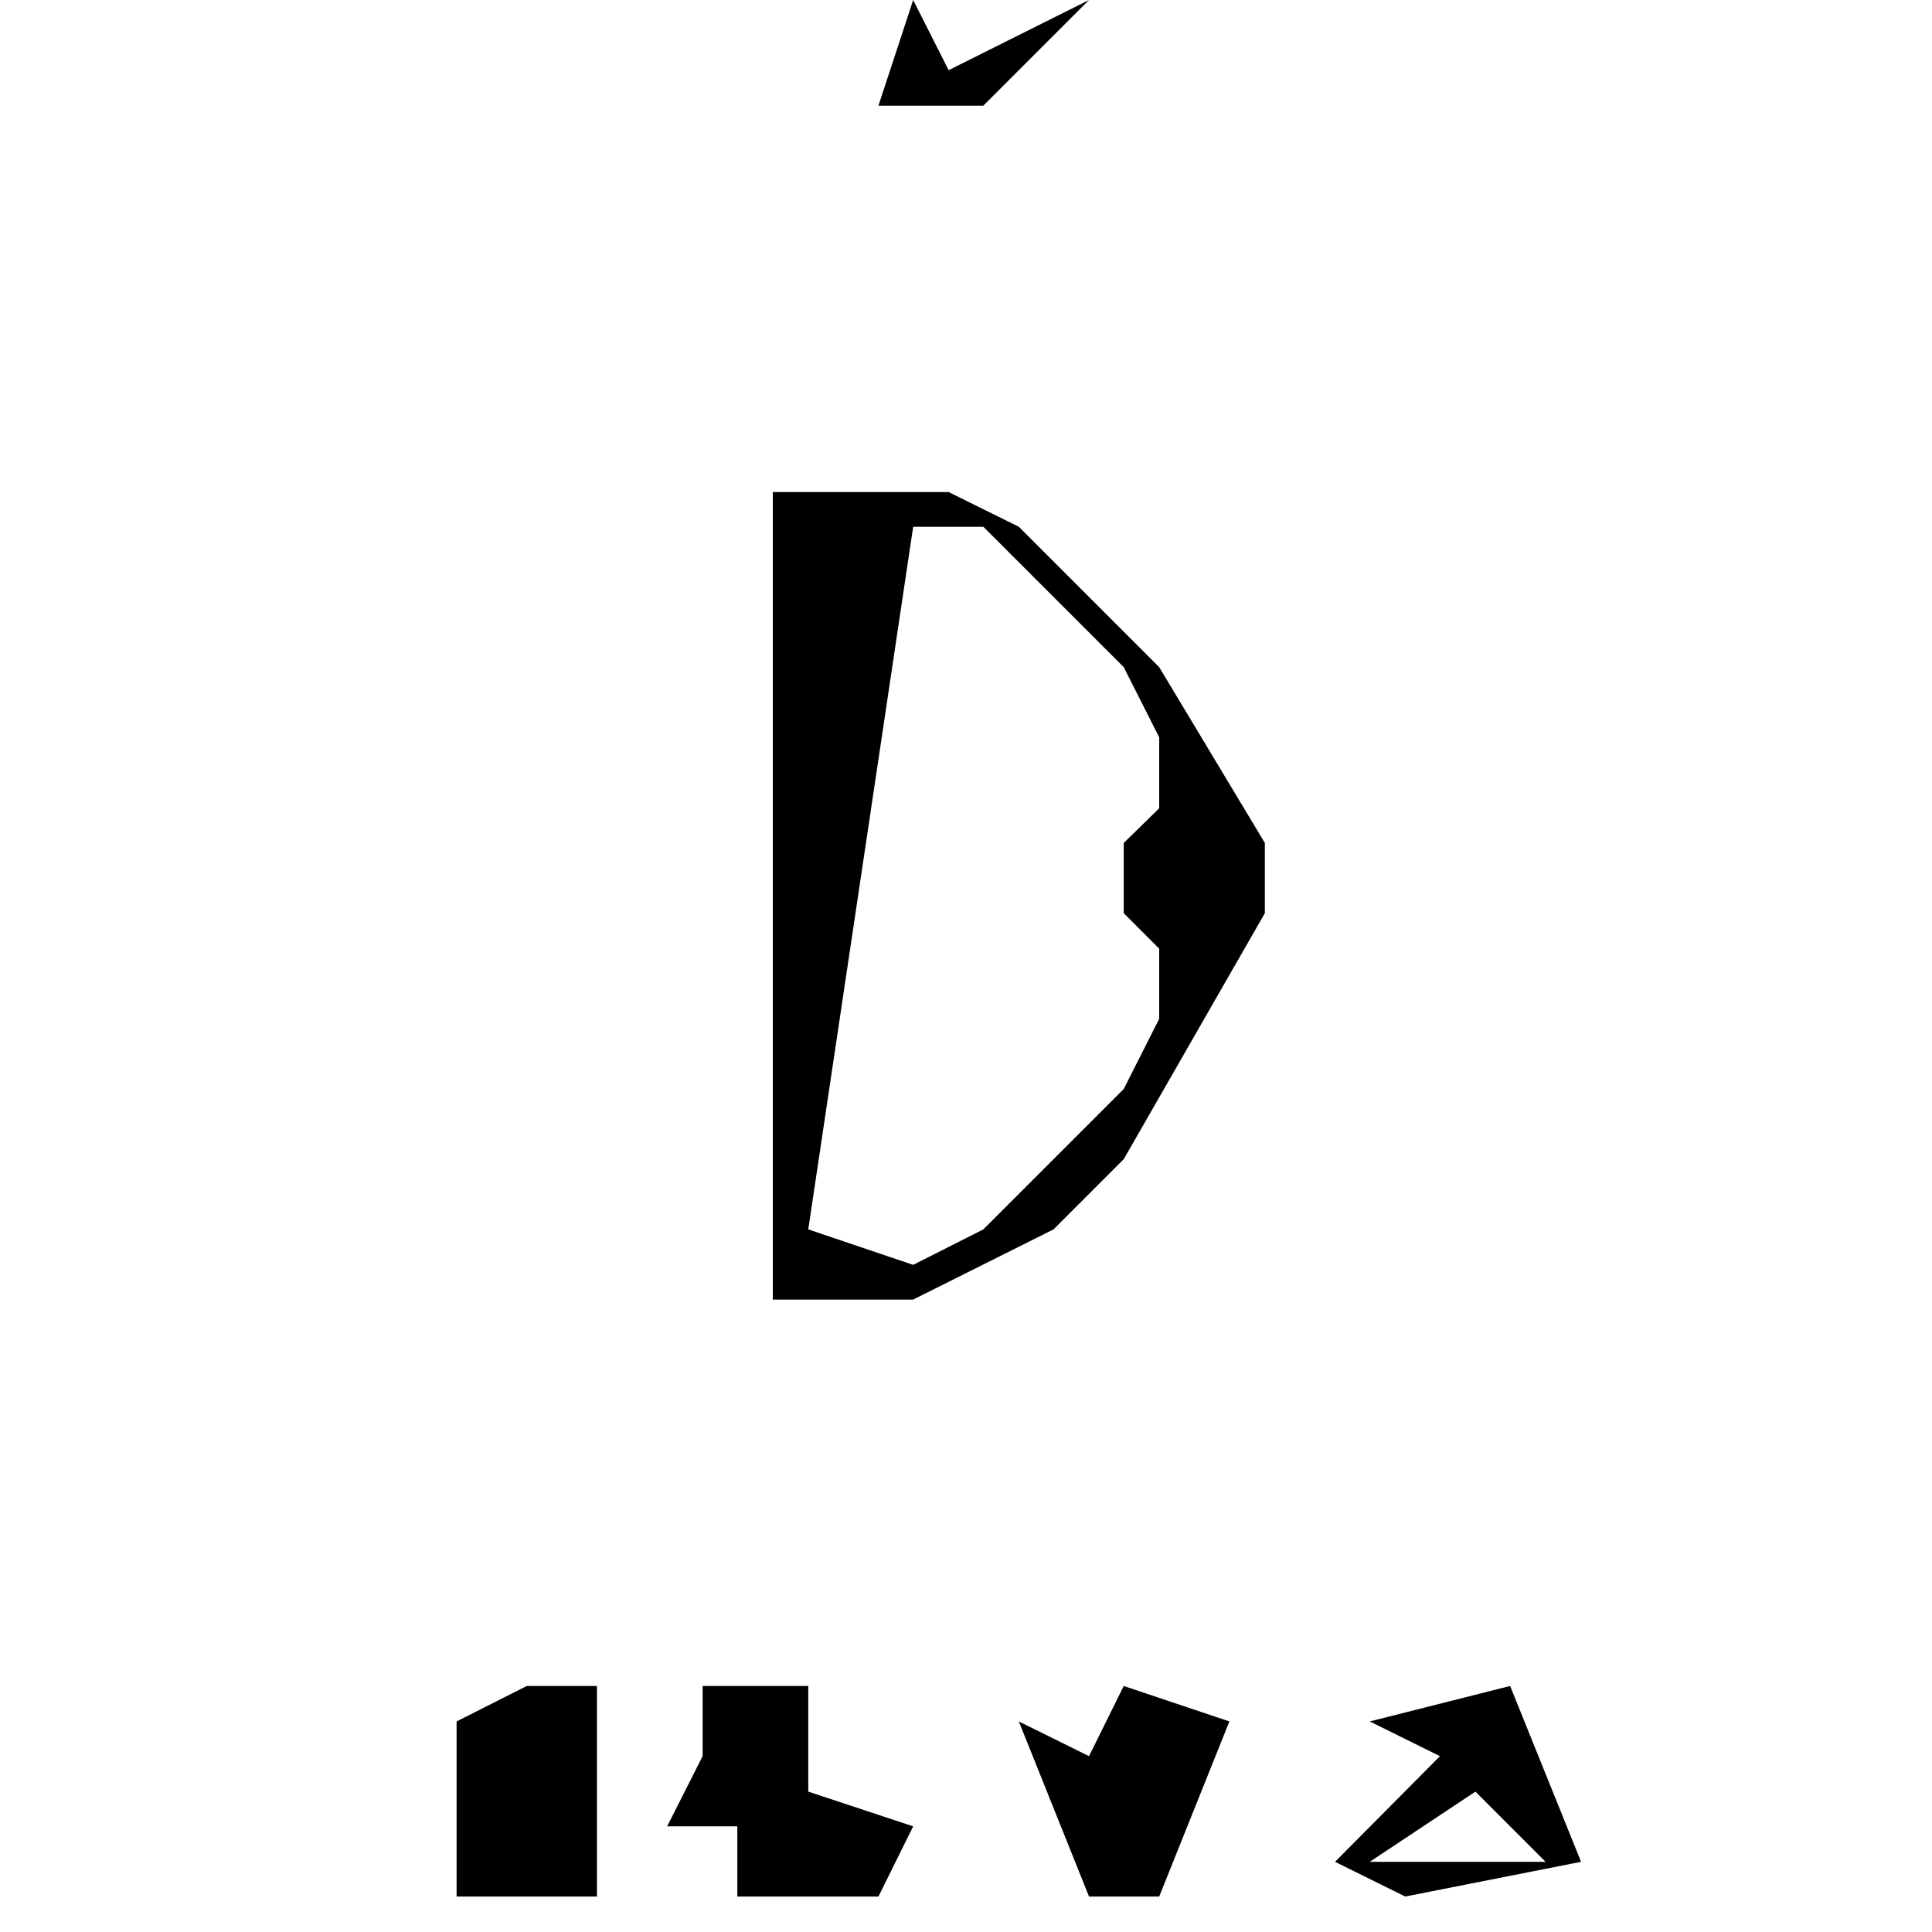
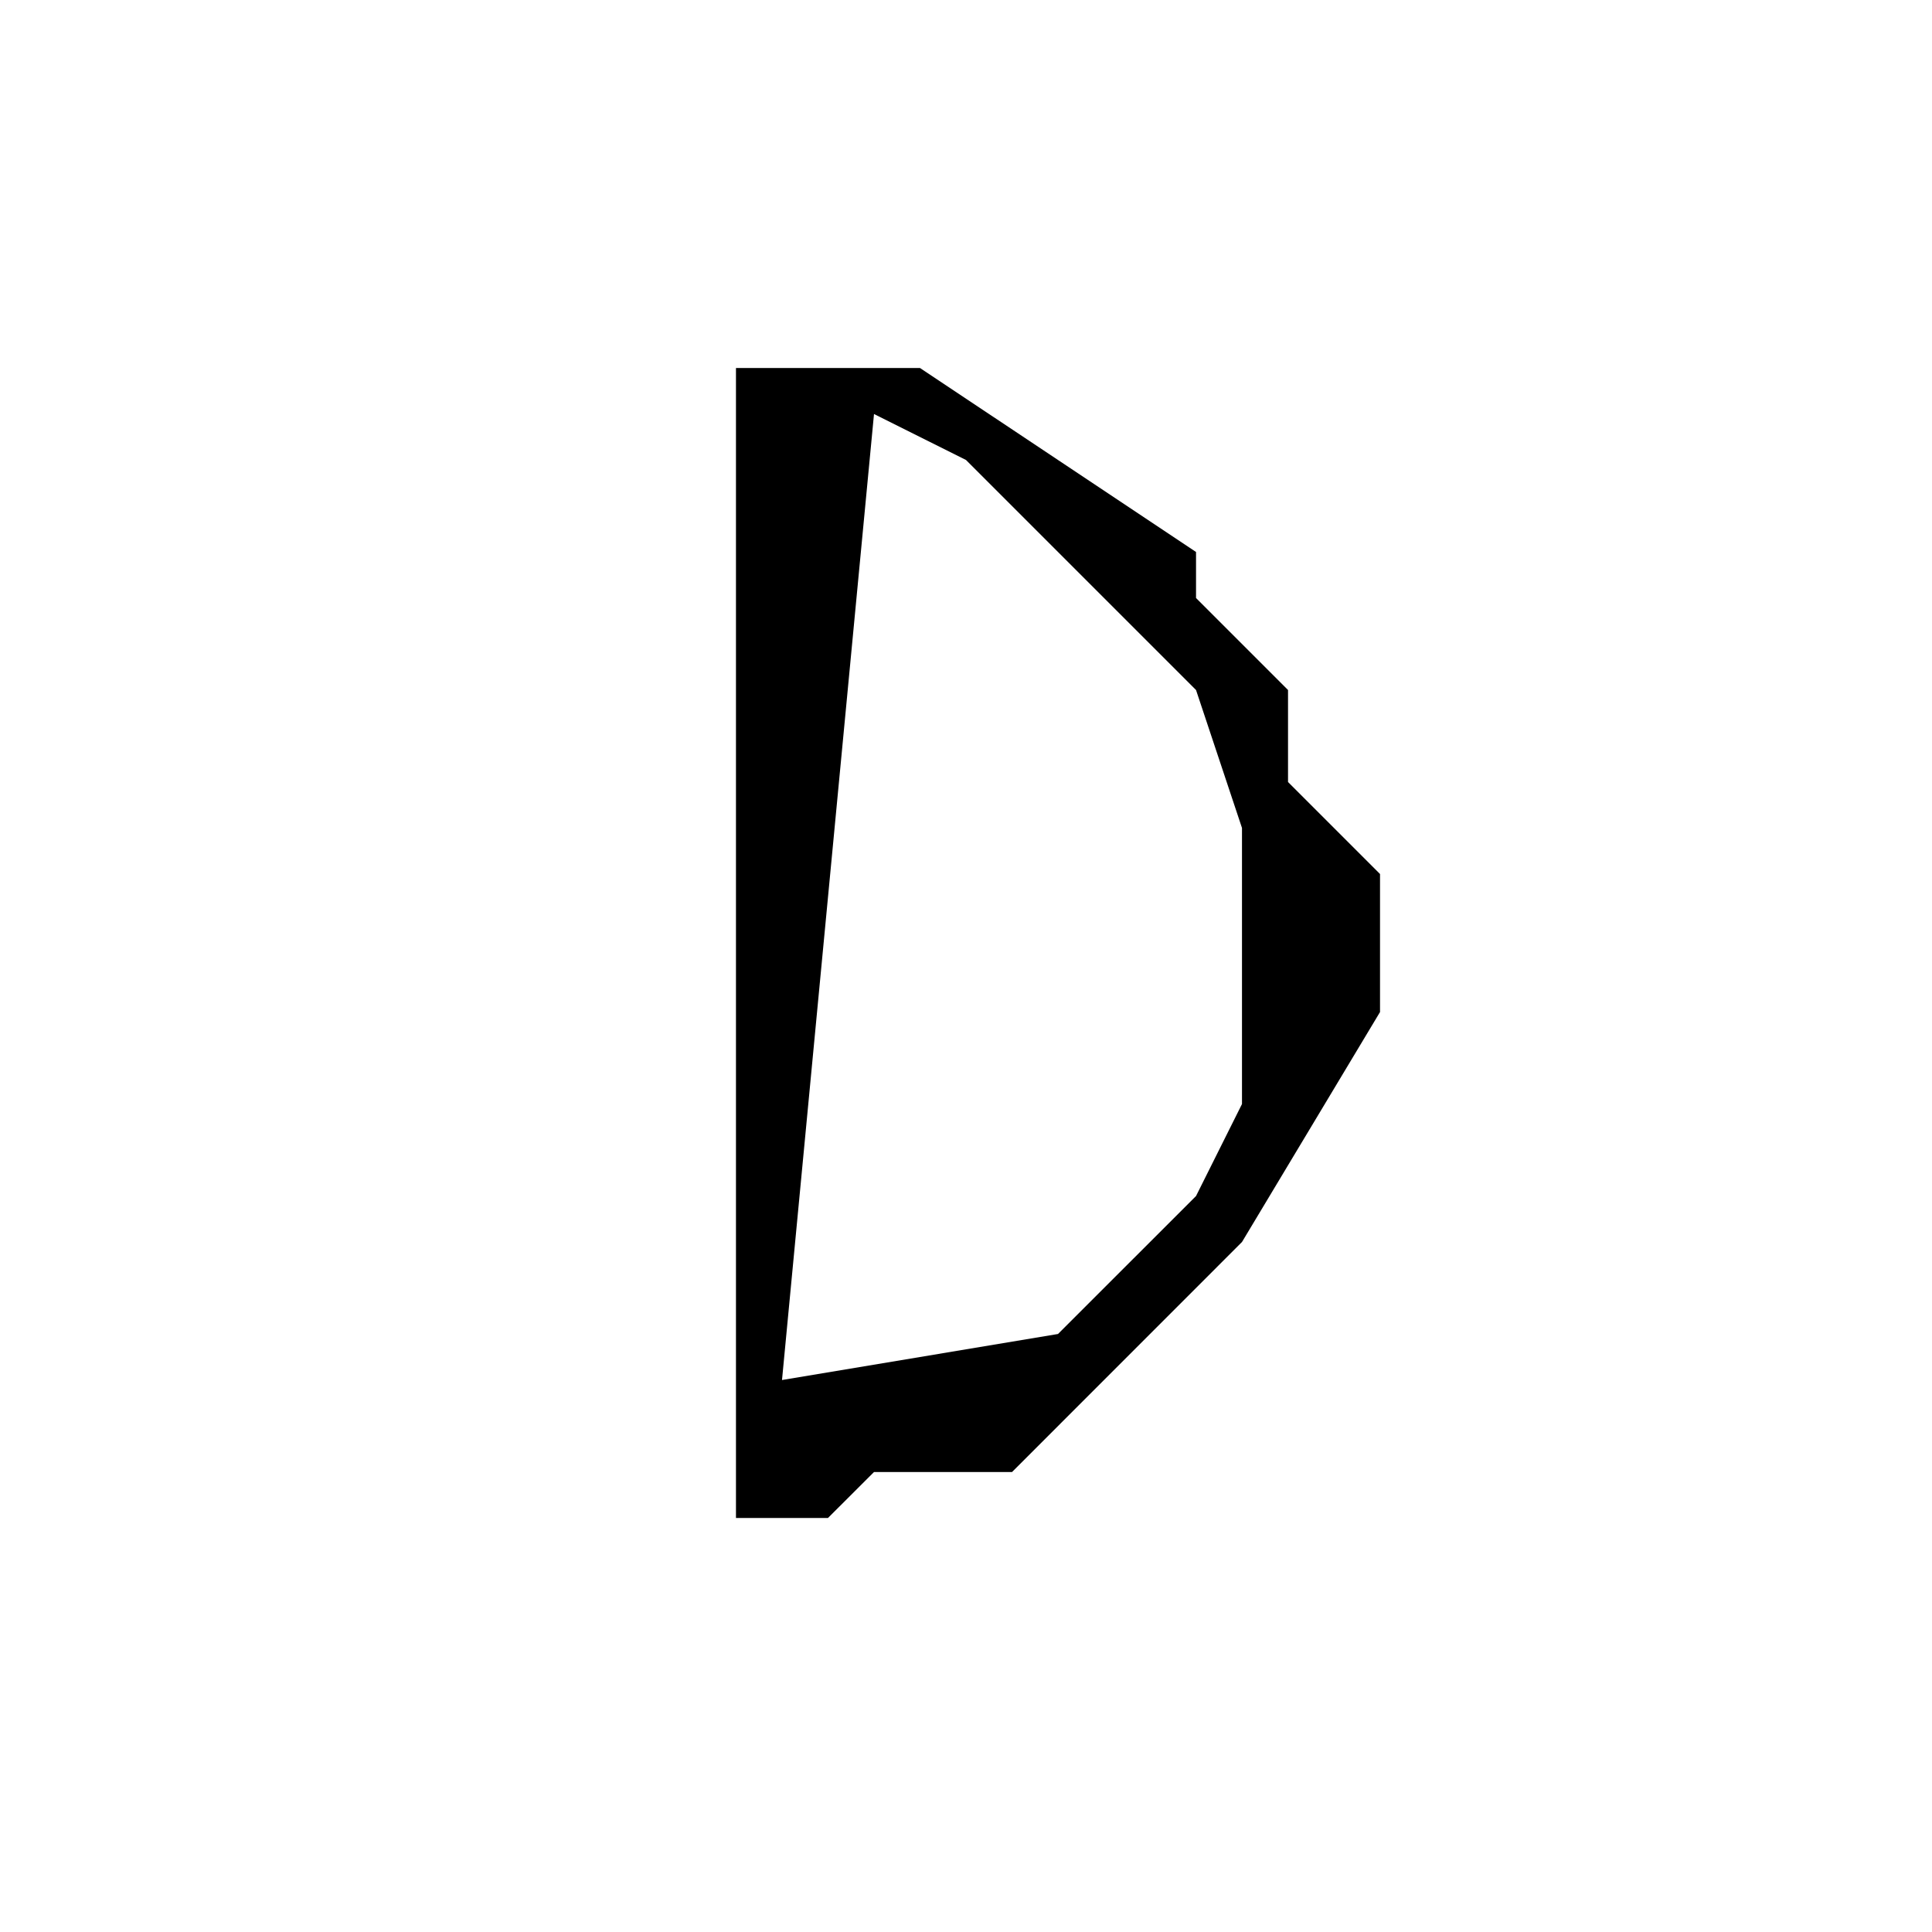
<svg xmlns="http://www.w3.org/2000/svg" viewBox="0 0 256 256" width="256" height="256">
-   <path d="M 200.1,223.4 L 181.5,228.1 L 190.8,232.7 L 176.9,246.7 L 186.2,251.3 L 209.5,246.7 Z M 204.8,246.7 L 181.5,246.7 L 195.5,237.4 Z M 162.9,228.1 L 148.9,223.4 L 144.3,232.7 L 135.0,228.1 L 144.3,251.3 L 153.6,251.3 Z M 93.1,223.4 L 93.1,232.7 L 88.4,242.0 L 97.7,242.0 L 97.7,251.3 L 116.4,251.3 L 121.0,242.0 L 107.1,237.4 L 107.1,223.4 Z M 79.1,223.4 L 69.8,223.4 L 60.5,228.1 L 60.5,251.3 L 79.1,251.3 Z M 102.4,65.2 L 102.4,172.2 L 121.0,172.2 L 139.6,162.9 L 148.9,153.6 L 167.6,121.0 L 167.6,111.7 L 153.6,88.4 L 135.0,69.8 L 125.7,65.2 Z M 130.3,69.8 L 148.9,88.4 L 153.6,97.7 L 153.6,107.1 L 148.9,111.7 L 148.9,121.0 L 153.6,125.7 L 153.6,135.0 L 148.9,144.3 L 130.3,162.9 L 121.0,167.6 L 107.1,162.9 L 121.0,69.8 Z M 116.4,14.0 L 130.3,14.0 L 144.3,0.0 L 125.7,9.3 L 121.0,0.0 Z" fill="currentColor" fill-rule="evenodd" />
+   <path d="M 121.9,48.76 L 97.52,48.76 L 97.52,201.14 L 109.71,201.14 L 115.81,195.05 L 134.1,195.05 L 164.57,164.57 L 182.86,134.1 L 182.86,115.81 L 170.67,103.62 L 170.67,91.43 L 158.48,79.24 L 158.48,73.14 Z M 115.81,54.86 L 128.0,60.95 L 158.48,91.43 L 164.57,109.71 L 164.57,146.29 L 158.48,158.48 L 140.19,176.76 L 103.62,182.86 Z" fill="currentColor" fill-rule="evenodd" />
</svg>
